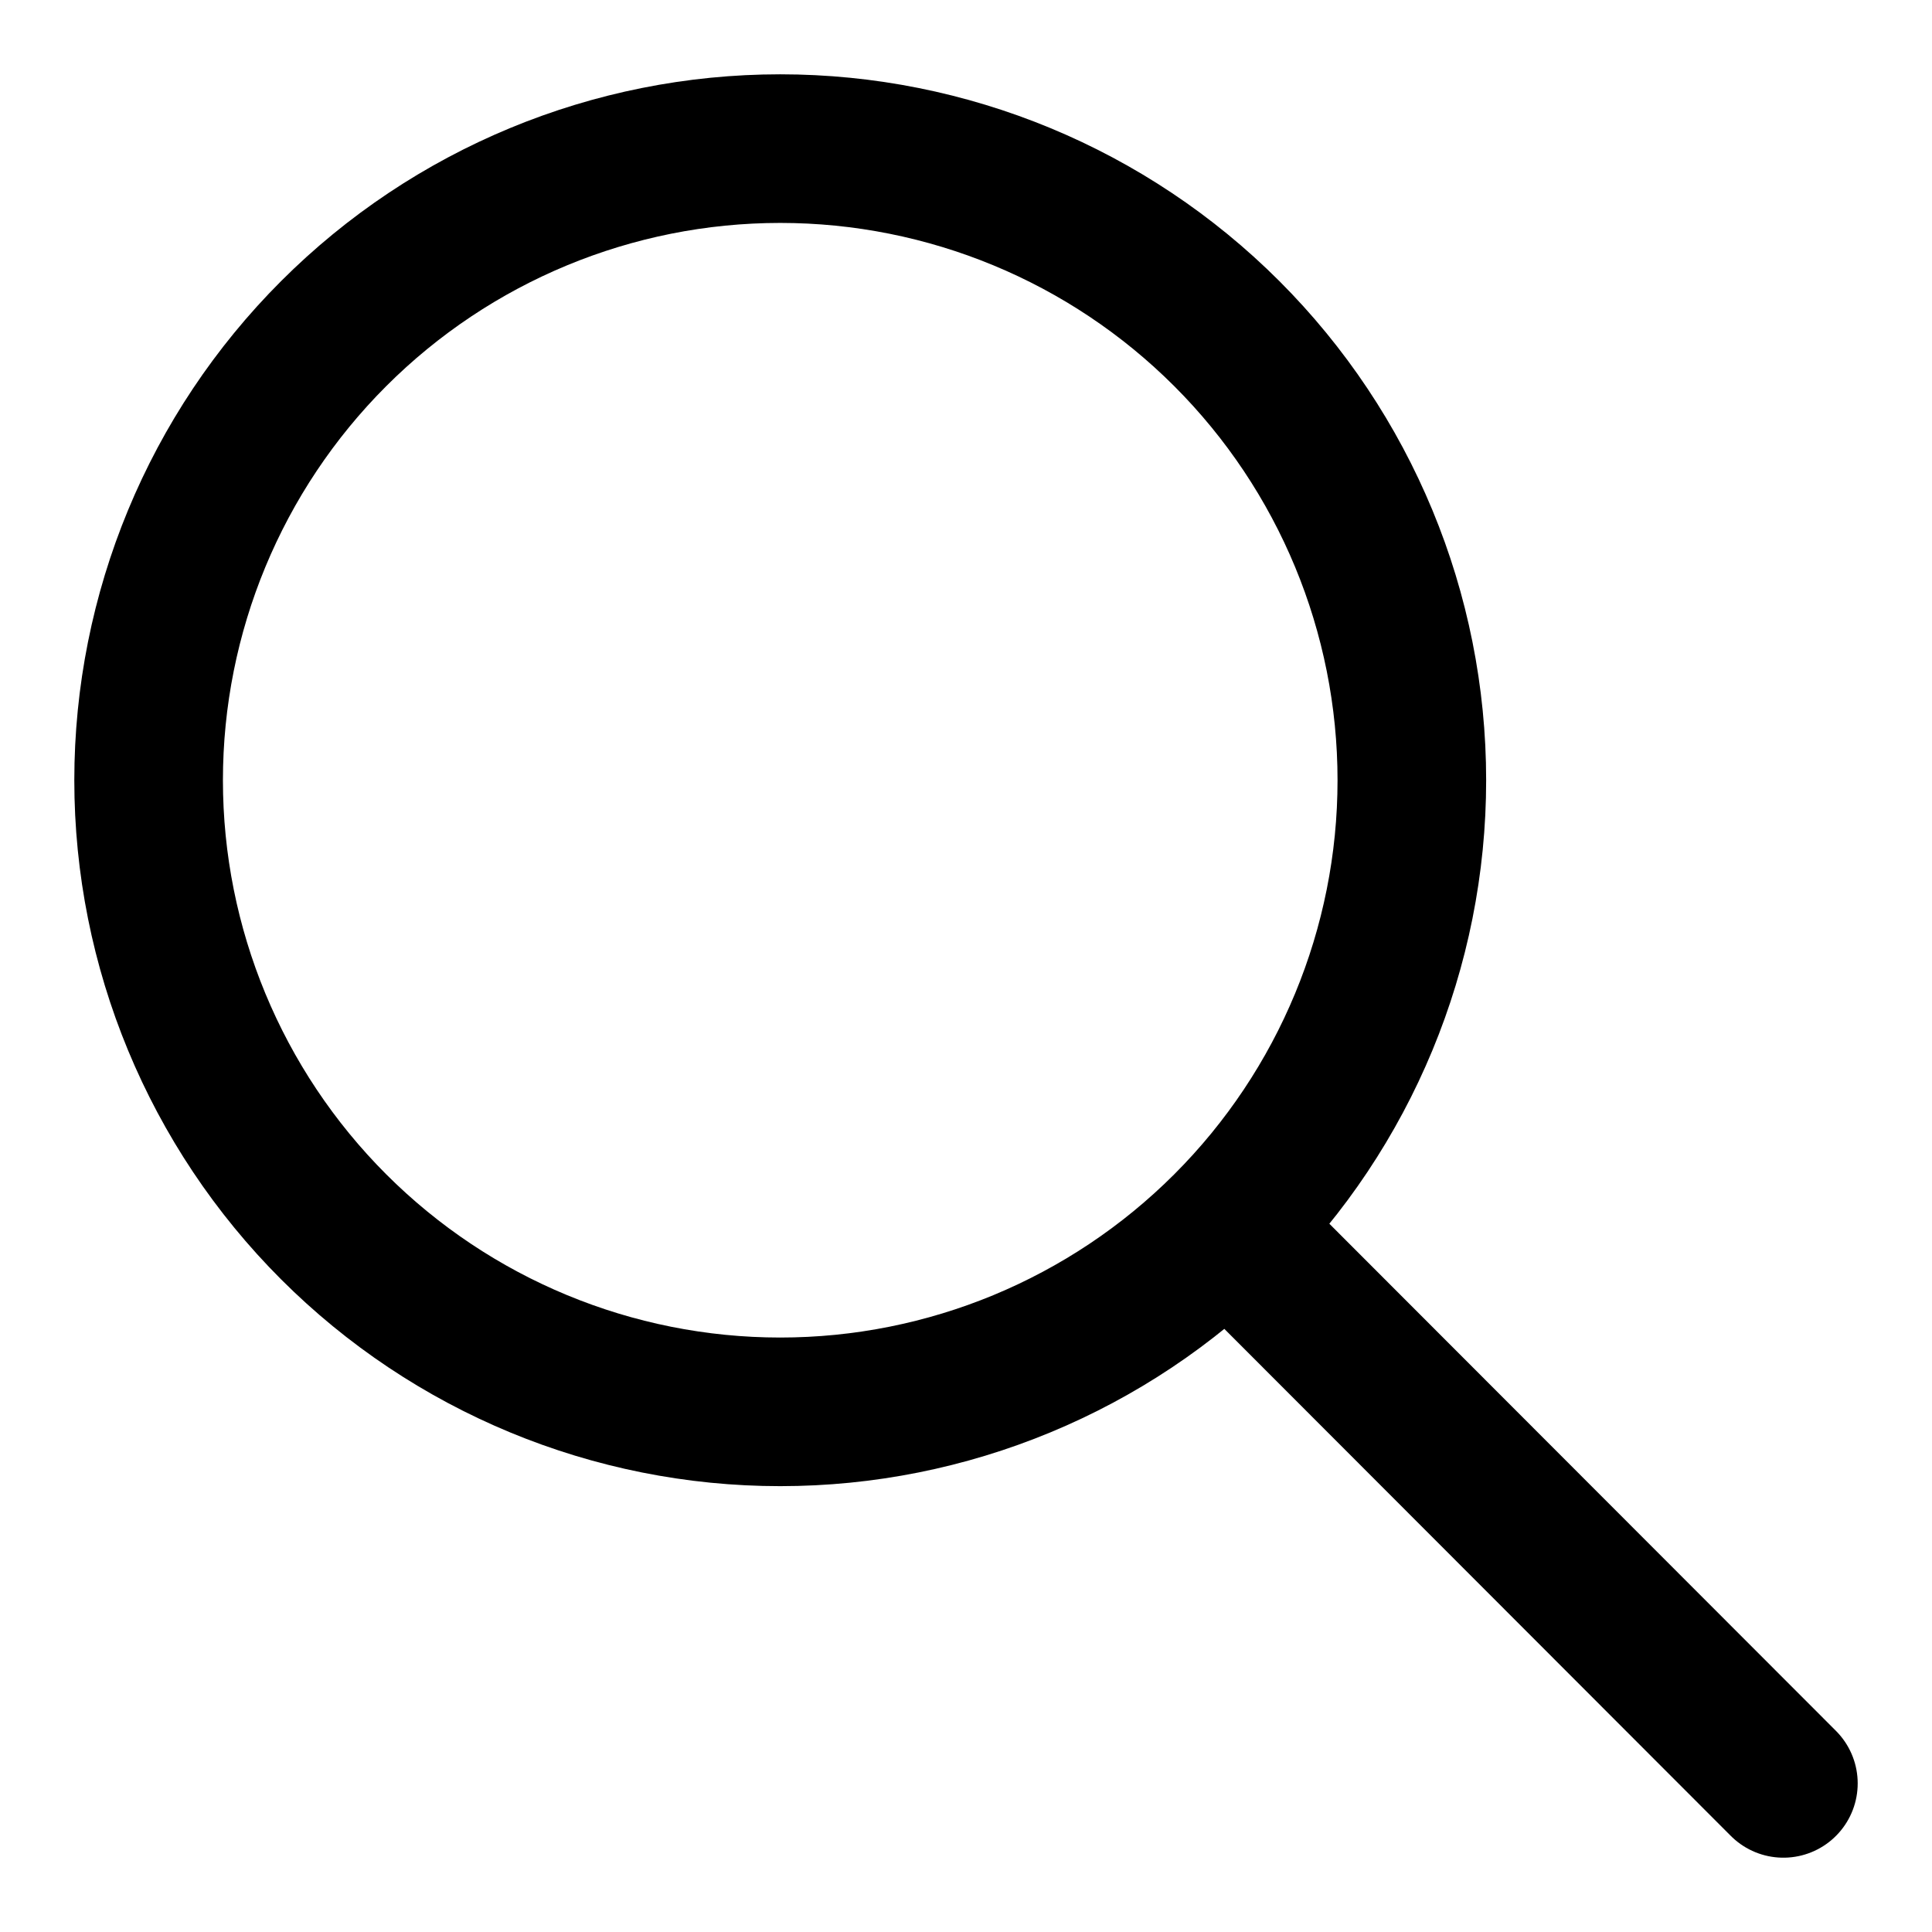
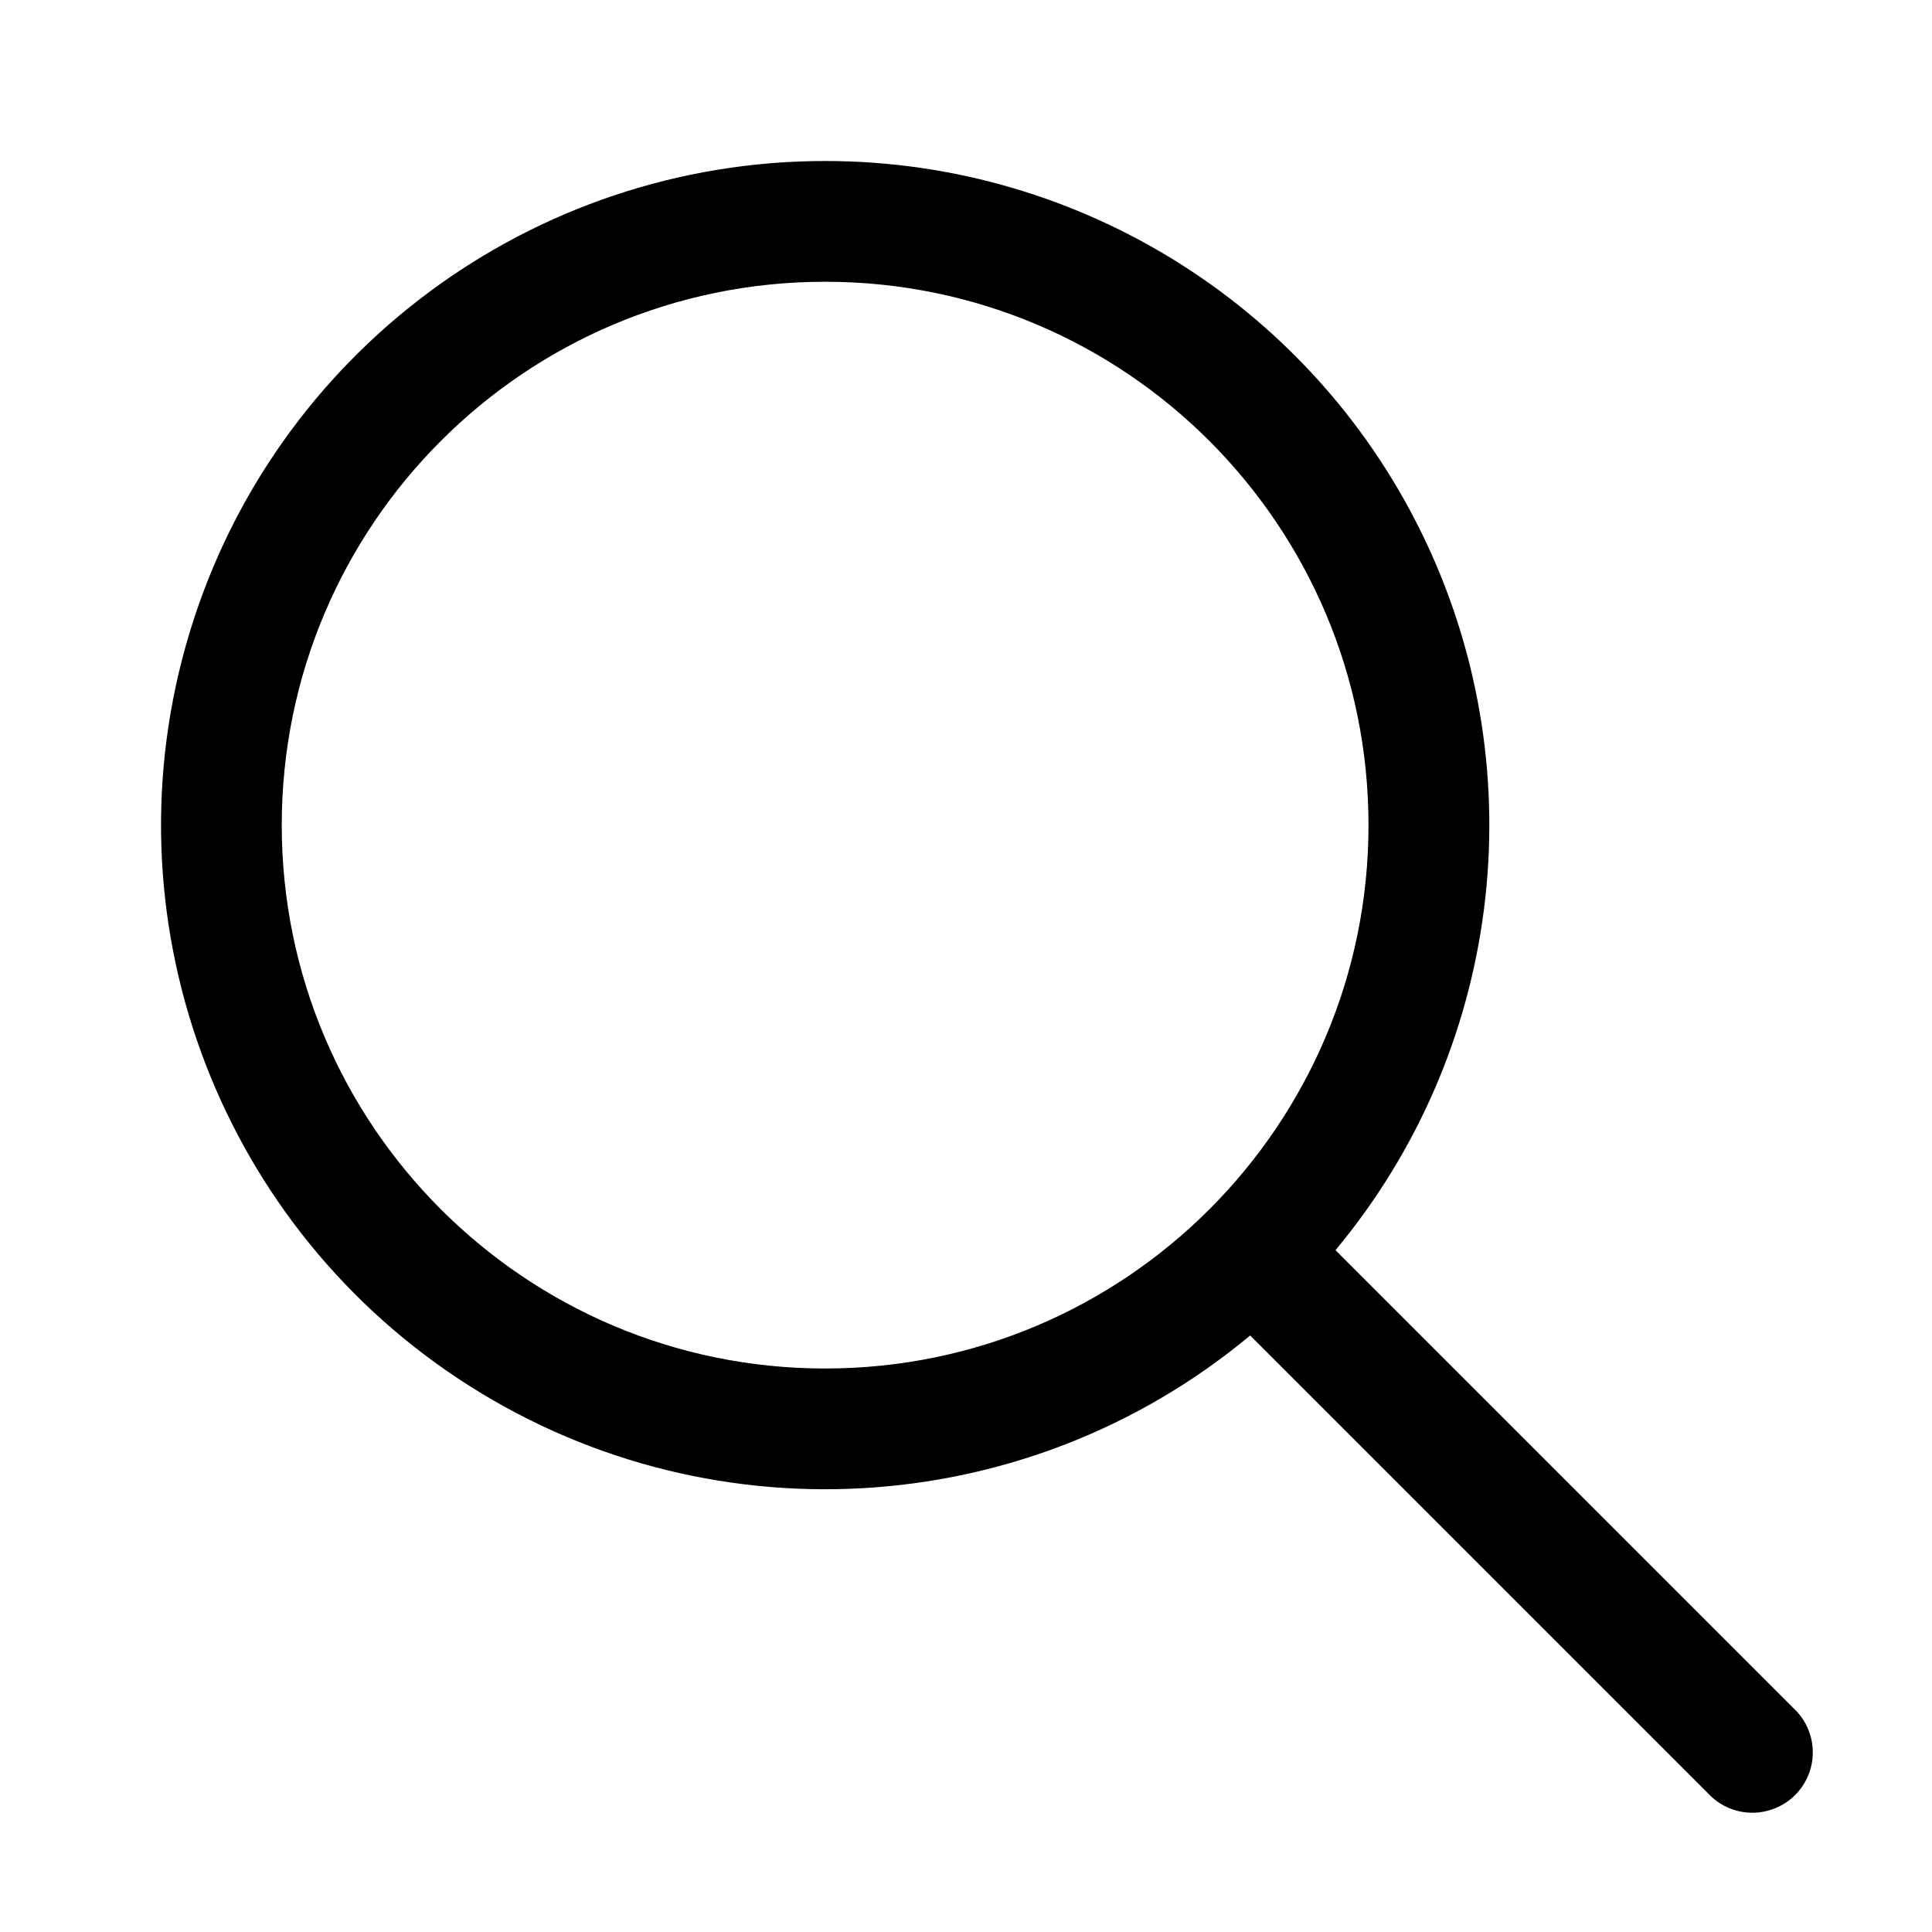
- <svg xmlns="http://www.w3.org/2000/svg" fill="none" stroke="currentColor" viewBox="0 0 13 13">
-   <path d="M12 12L8.257 8.253M9.5 5.25C9.5 6.377 9.052 7.458 8.255 8.255C7.458 9.052 6.377 9.5 5.25 9.5C4.123 9.5 3.042 9.052 2.245 8.255C1.448 7.458 1 6.377 1 5.25C1 4.123 1.448 3.042 2.245 2.245C3.042 1.448 4.123 1 5.25 1C6.377 1 7.458 1.448 8.255 2.245C9.052 3.042 9.5 4.123 9.5 5.25Z" stroke-linecap="round" />
+ <svg xmlns="http://www.w3.org/2000/svg" fill="currentColor" viewBox="0 0 24 24">
+   <path d="M10.25 2a8.25 8.25 0 0 1 6.34 13.53l5.69 5.69a.749.749 0 0 1-.326 1.275.749.749 0 0 1-.734-.215l-5.69-5.69A8.25 8.25 0 1 1 10.25 2ZM3.5 10.25a6.75 6.75 0 1 0 13.5 0 6.75 6.75 0 0 0-13.5 0Z" />
</svg>
